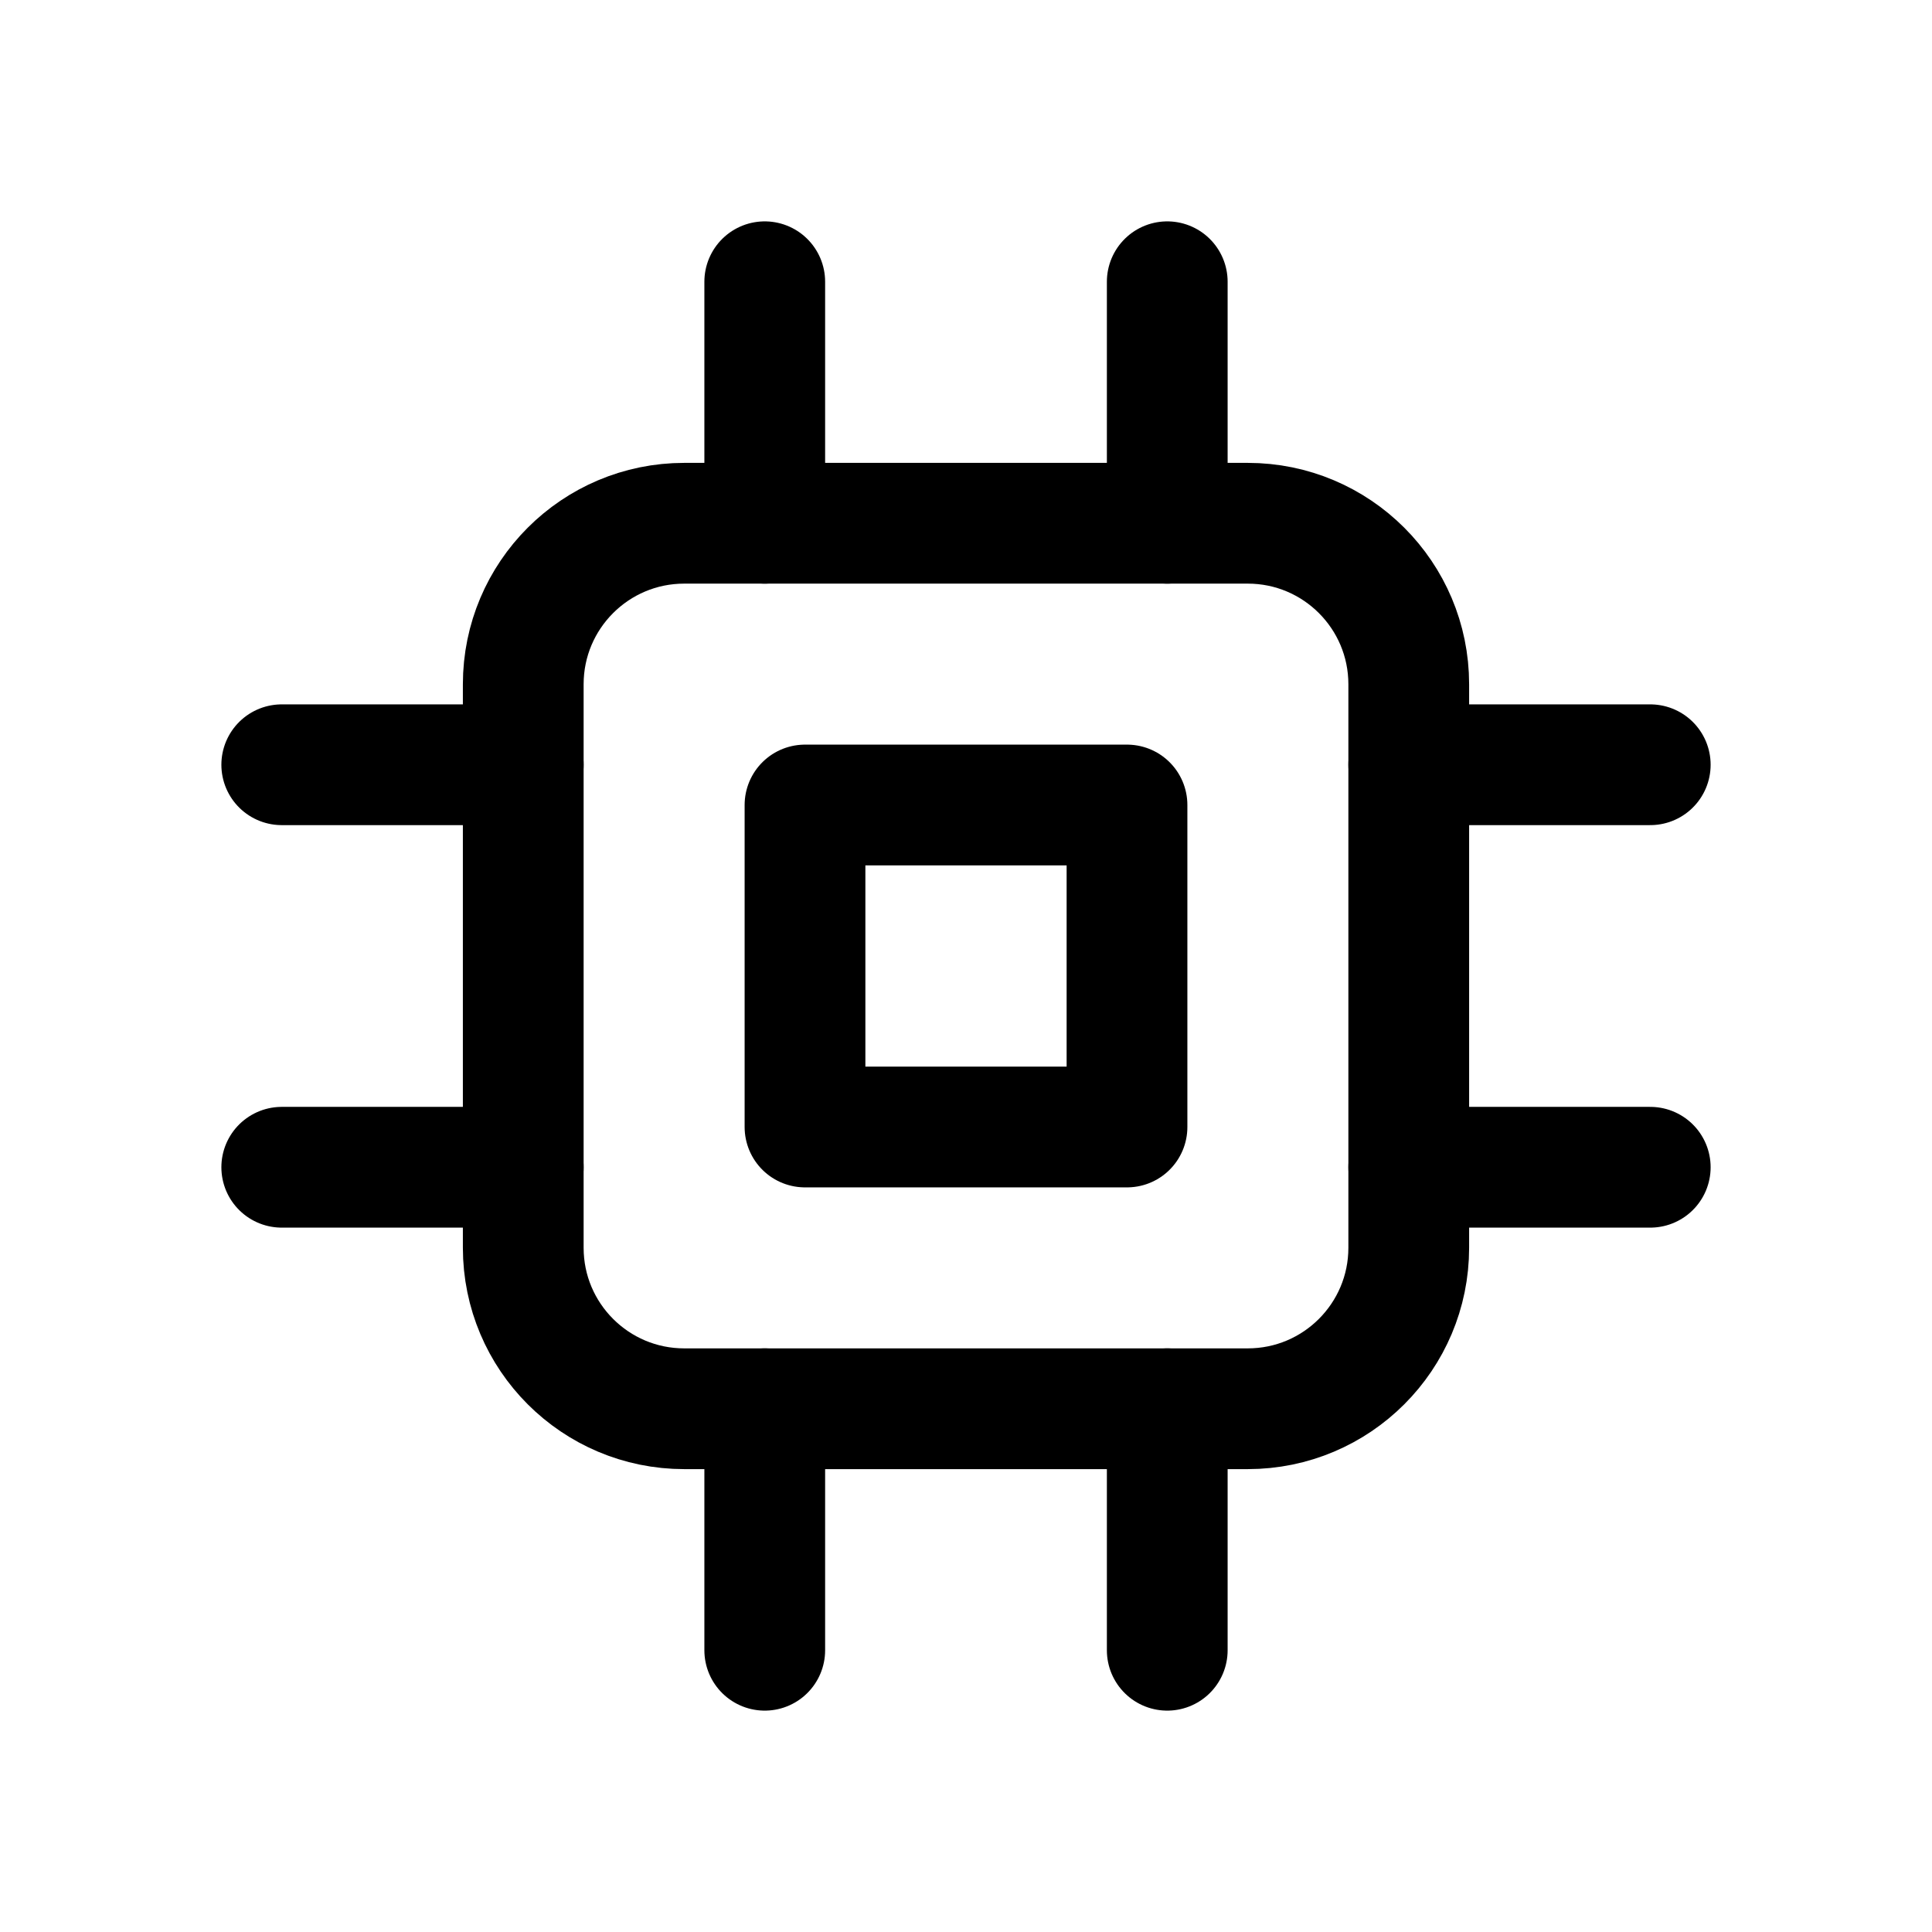
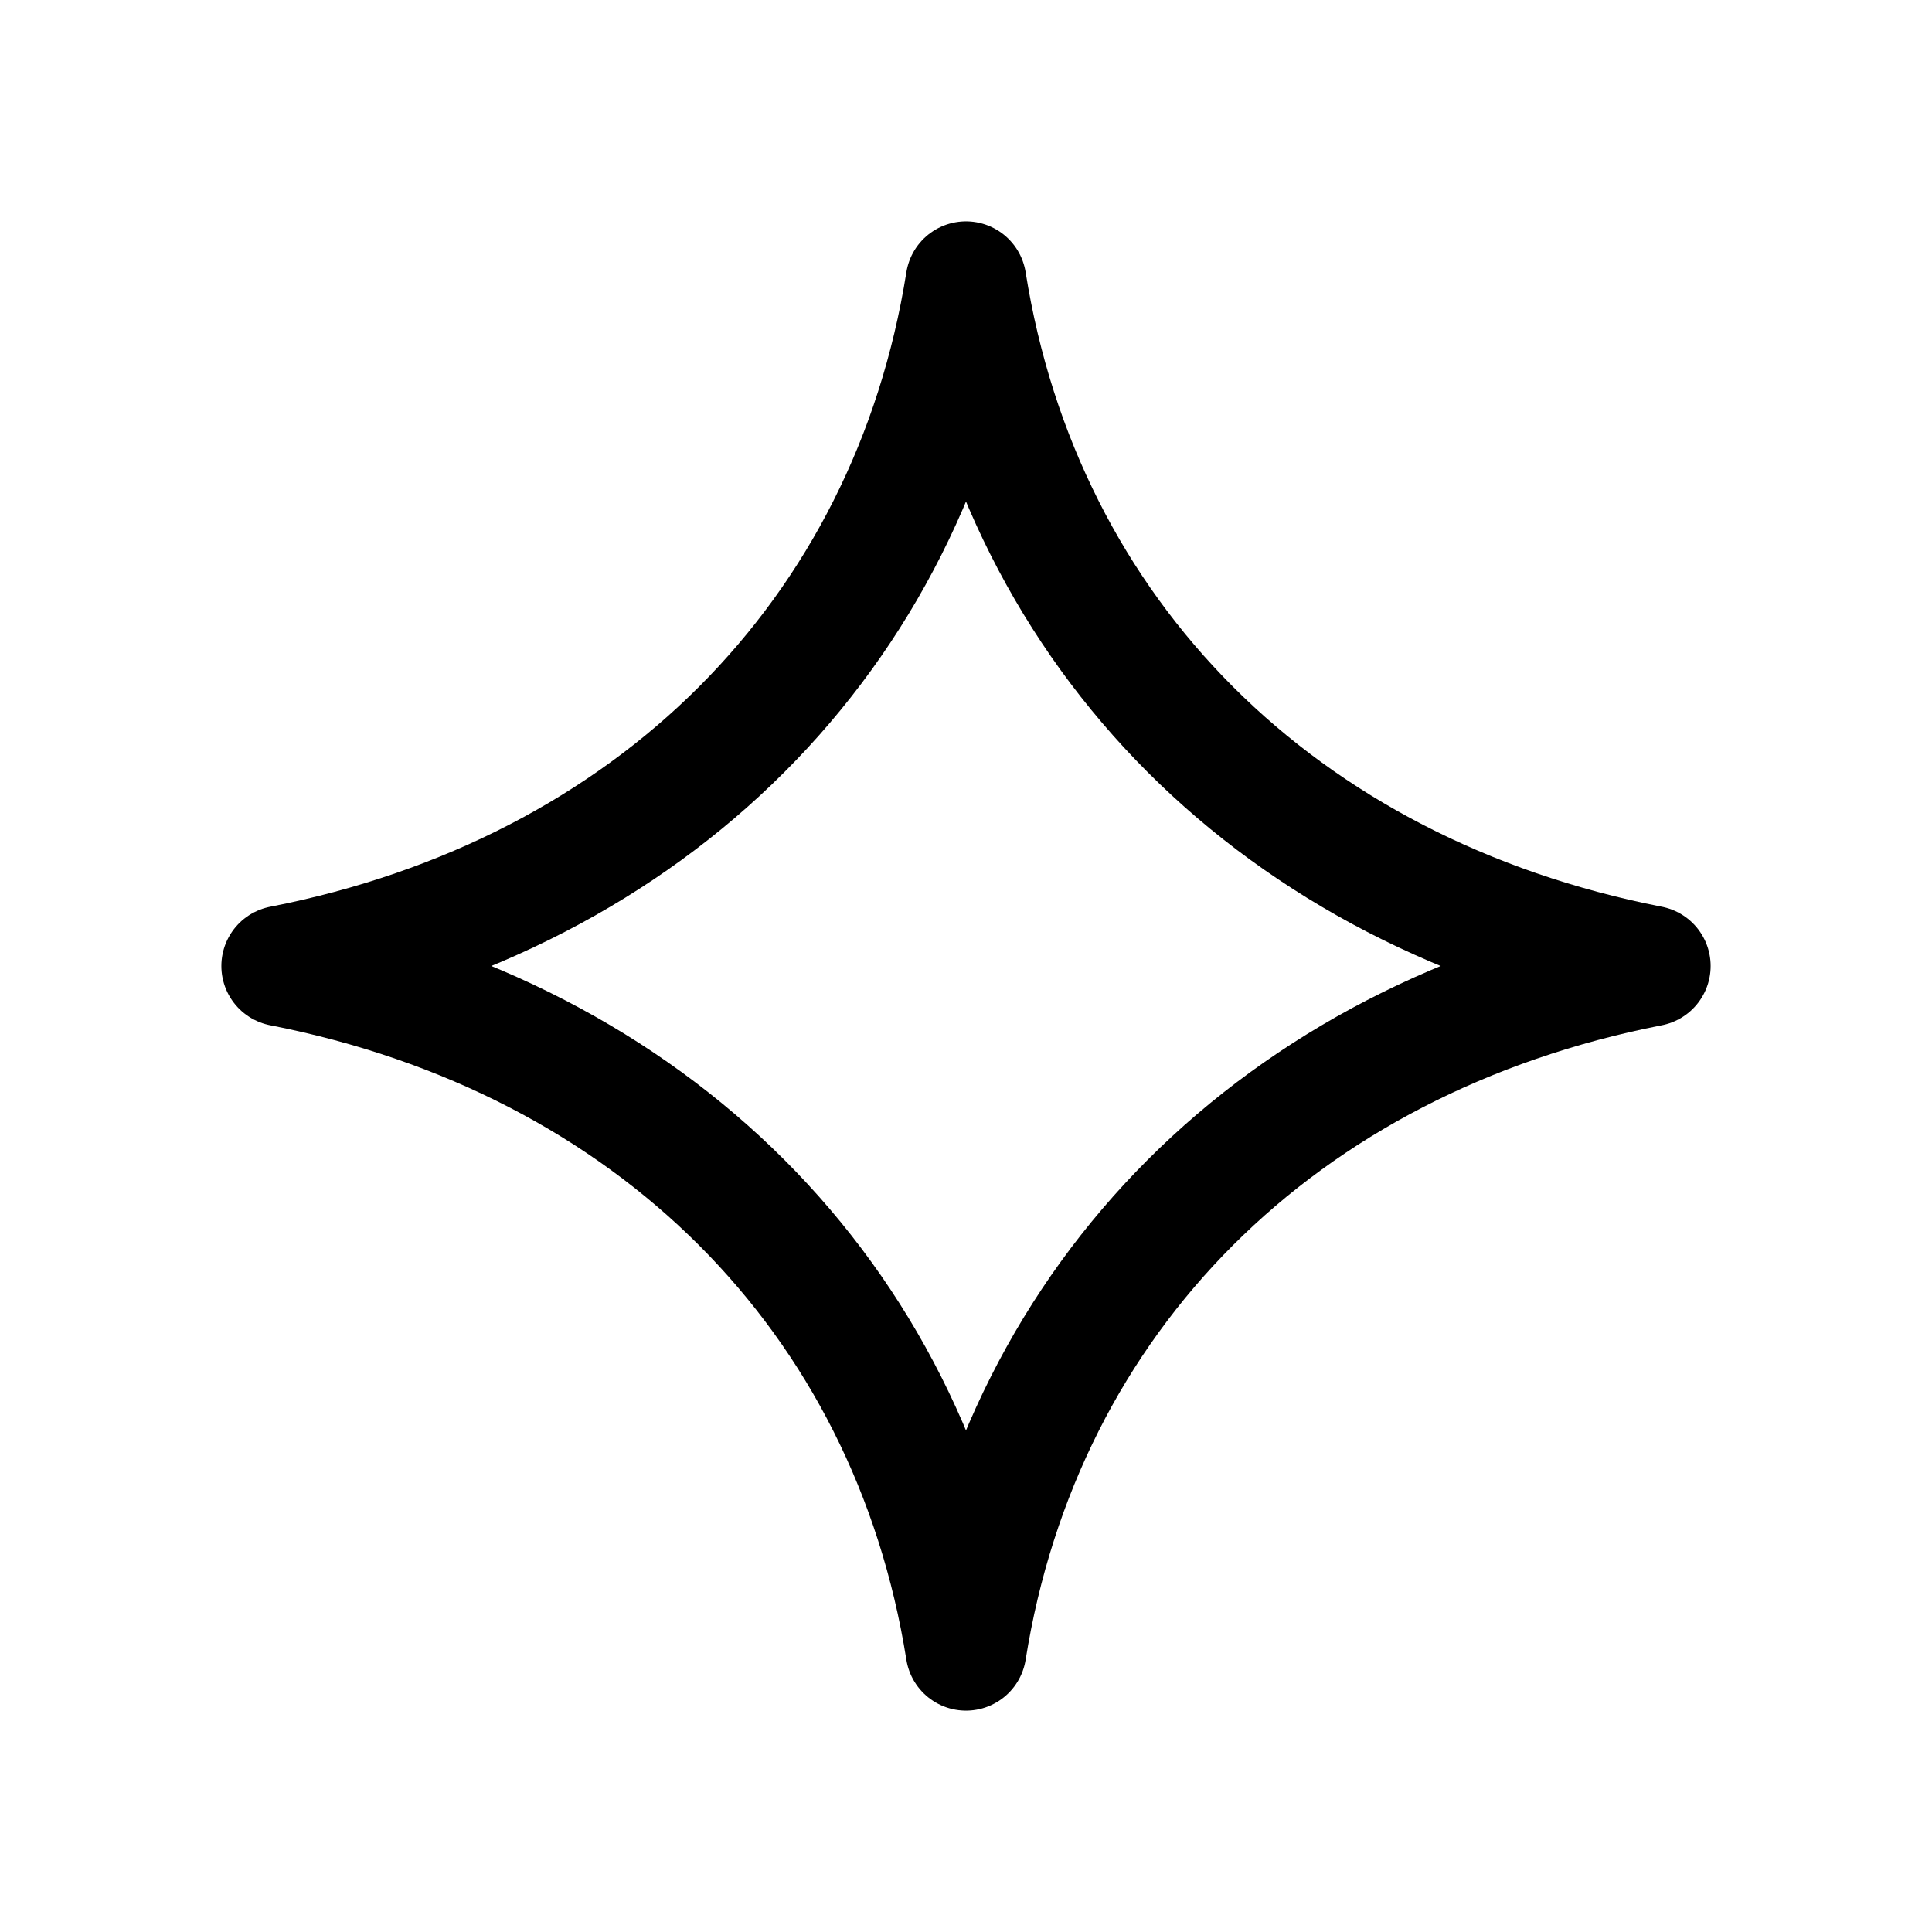
<svg xmlns="http://www.w3.org/2000/svg" viewBox="0 0 24 24" fill="none" stroke="currentColor" stroke-width="1.5" stroke-linecap="round" stroke-linejoin="round">
-   <rect x="6.5" y="6.5" width="11" height="11" rx="2" />
-   <path d="M10 10h4v4h-4z" />
-   <path d="M9.5 3.5v3M14.5 3.5v3M9.5 17.5v3M14.5 17.5v3M3.5 9.5h3M3.5 14.5h3M17.5 9.5h3M17.5 14.5h3" />
+   <path d="M12 3.5c.7 4.4 3.9 7.6 8.5 8.5-4.6.9-7.8 4.1-8.5 8.5-.7-4.4-3.9-7.6-8.5-8.5 4.6-.9 7.8-4.1 8.5-8.5z" />
</svg>
